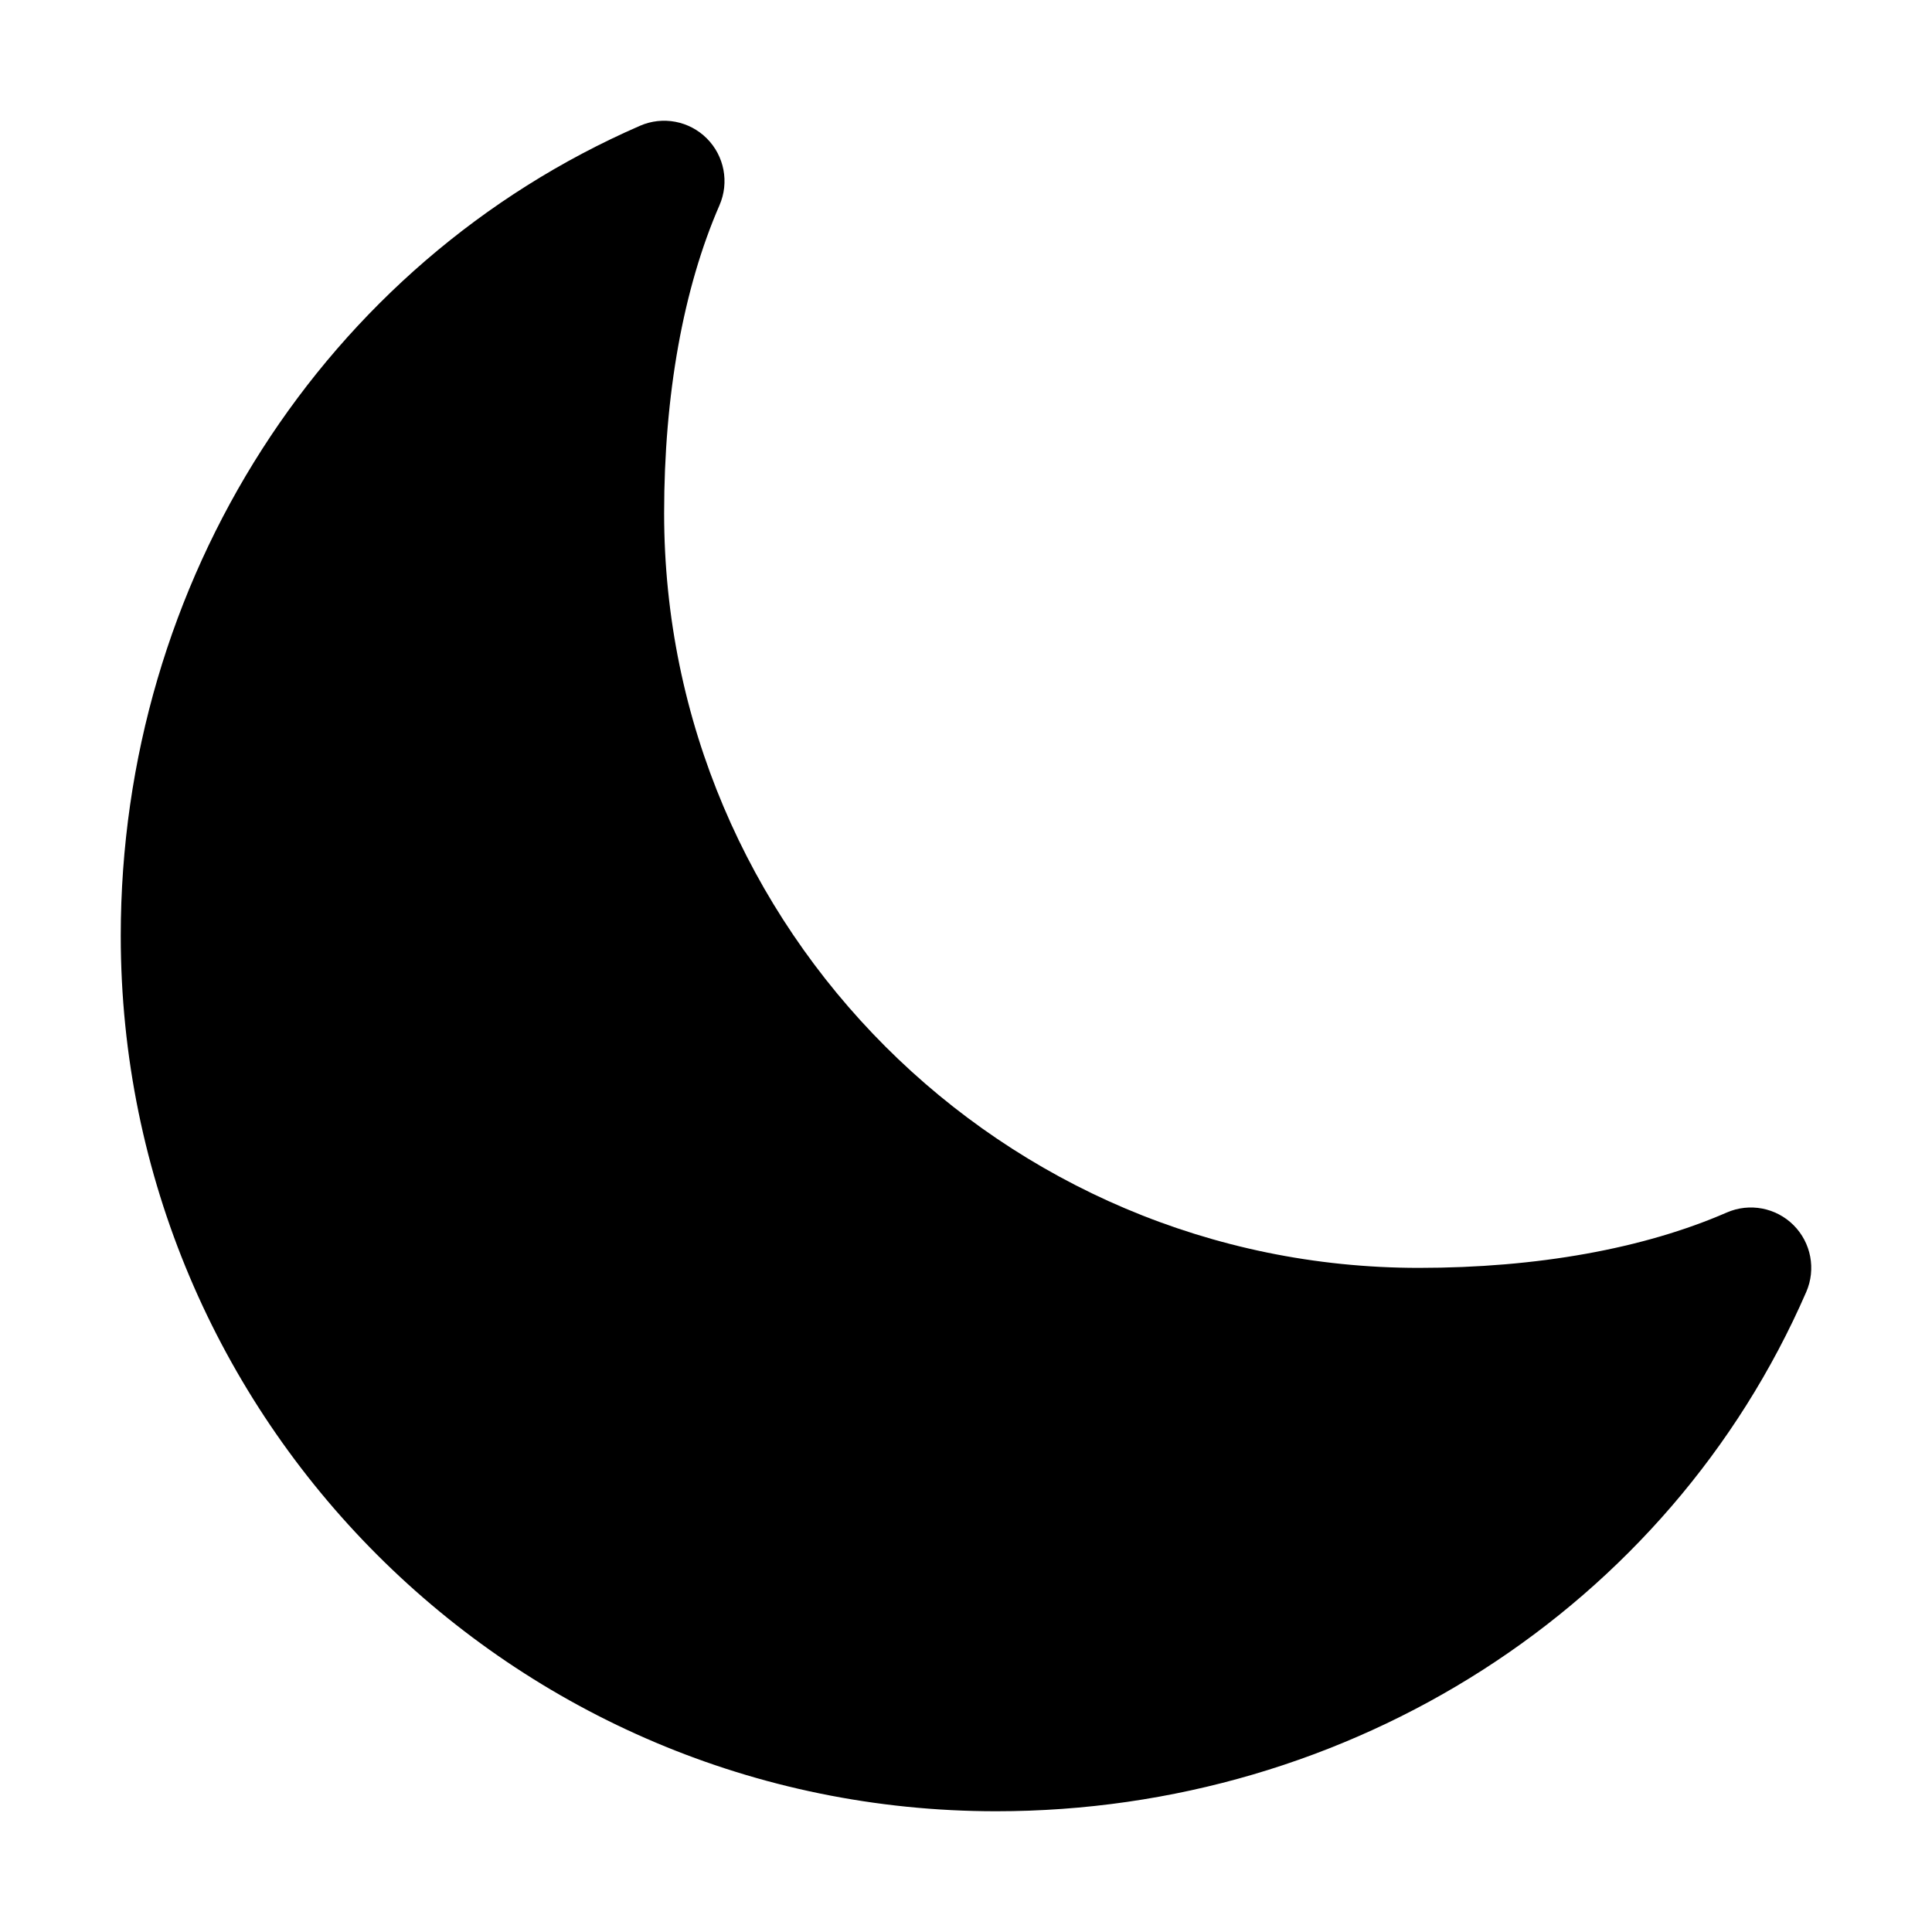
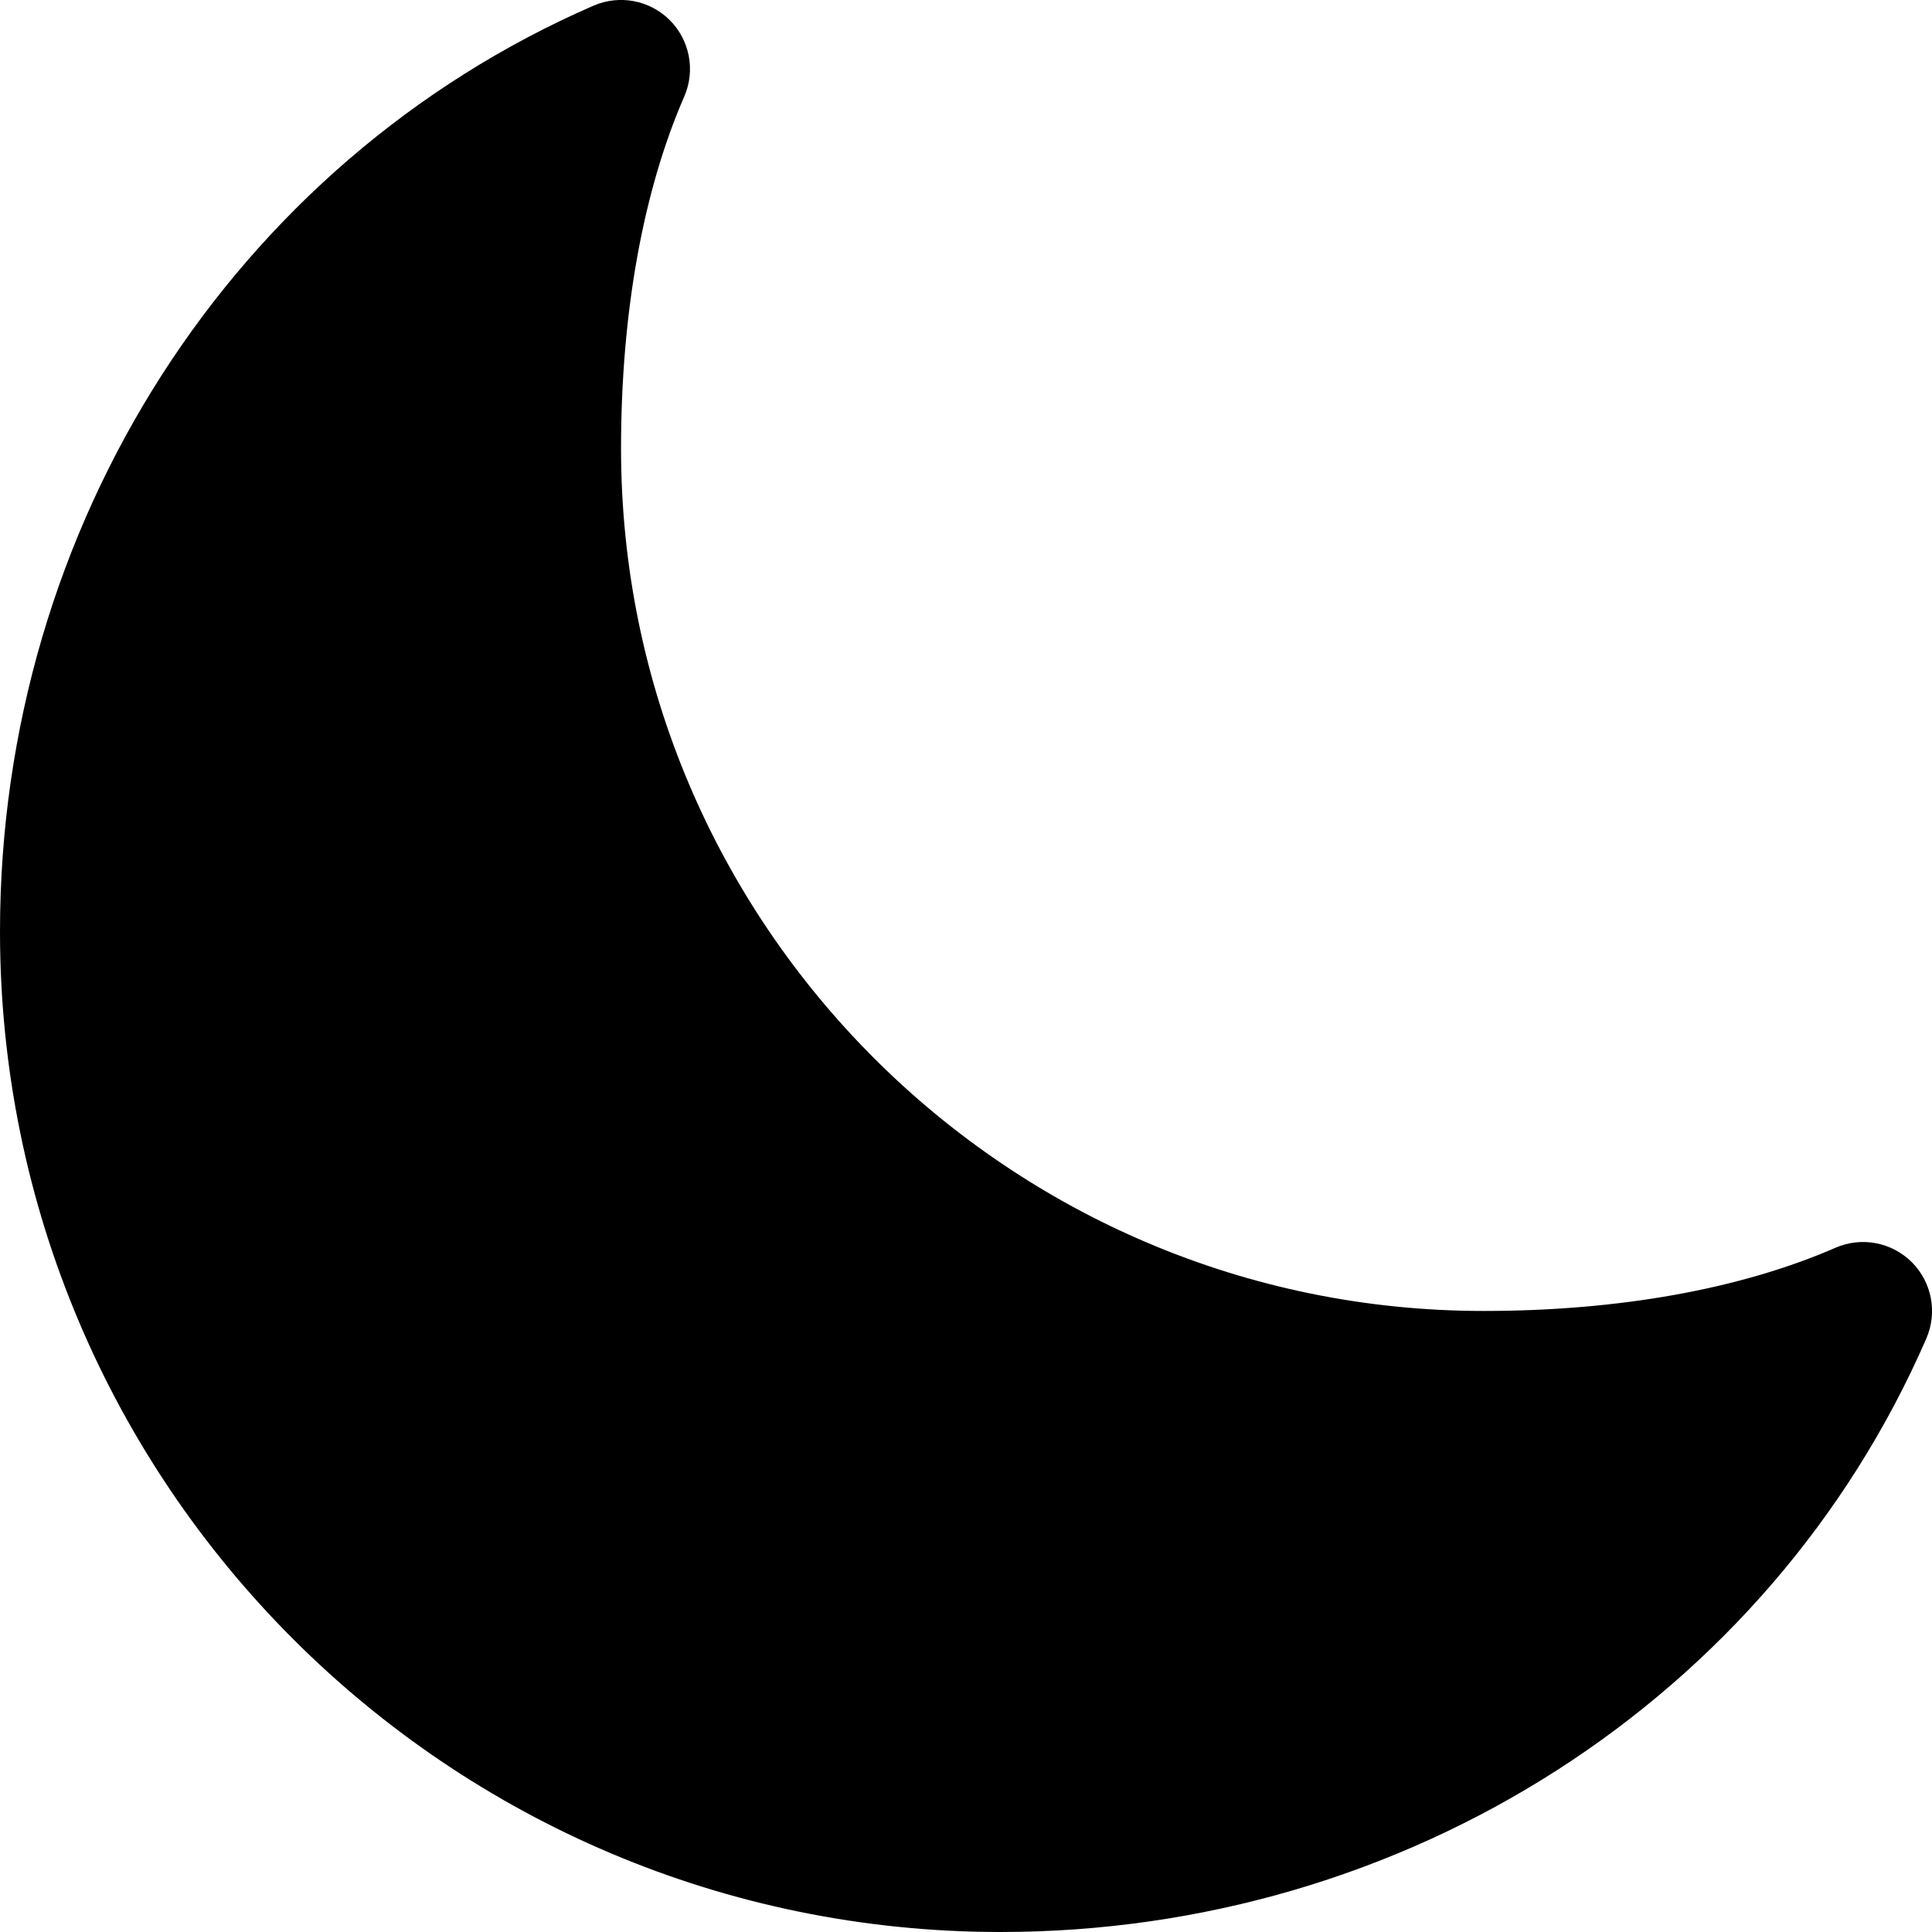
- <svg xmlns="http://www.w3.org/2000/svg" width="512" height="512" viewBox="0 0 512 512">
-   <path d="M264,480A232,232,0,0,1,32,248C32,154,86,69.72,169.61,33.33a16,16,0,0,1,21.06,21.06C181.07,76.43,176,104.66,176,136c0,110.28,89.72,200,200,200,31.34,0,59.57-5.07,81.61-14.67a16,16,0,0,1,21.06,21.06C442.28,426,358,480,264,480Z" />
+ <svg xmlns="http://www.w3.org/2000/svg" width="100%" height="100%" viewBox="0 0 20 20" version="1.1">
+   <g id="Page-1" stroke="none" stroke-width="1" fill="none" fill-rule="evenodd">
+     <g id="Desktop-HD-Copy" transform="translate(-696, -950)" fill="#000000" fill-rule="nonzero">
+       <g id="Group-2" transform="translate(688, 946)">
+         <g id="moon" transform="translate(8, 4)">
+           <path d="M10.357,20 C4.637,20 1.26882631e-15,15.363 1.26882631e-15,9.643 C1.26882631e-15,5.446 2.411,1.684 6.143,0.059 C6.413,-0.058 6.726,0.001 6.934,0.209 C7.141,0.417 7.201,0.73 7.083,1 C6.655,1.983 6.429,3.244 6.429,4.643 C6.429,9.566 10.434,13.571 15.357,13.571 C16.756,13.571 18.017,13.345 19,12.917 C19.27,12.799 19.583,12.859 19.791,13.066 C19.999,13.274 20.058,13.587 19.941,13.857 C18.316,17.589 14.554,20 10.357,20 Z" id="Path" />
+         </g>
+       </g>
+     </g>
+   </g>
</svg>
